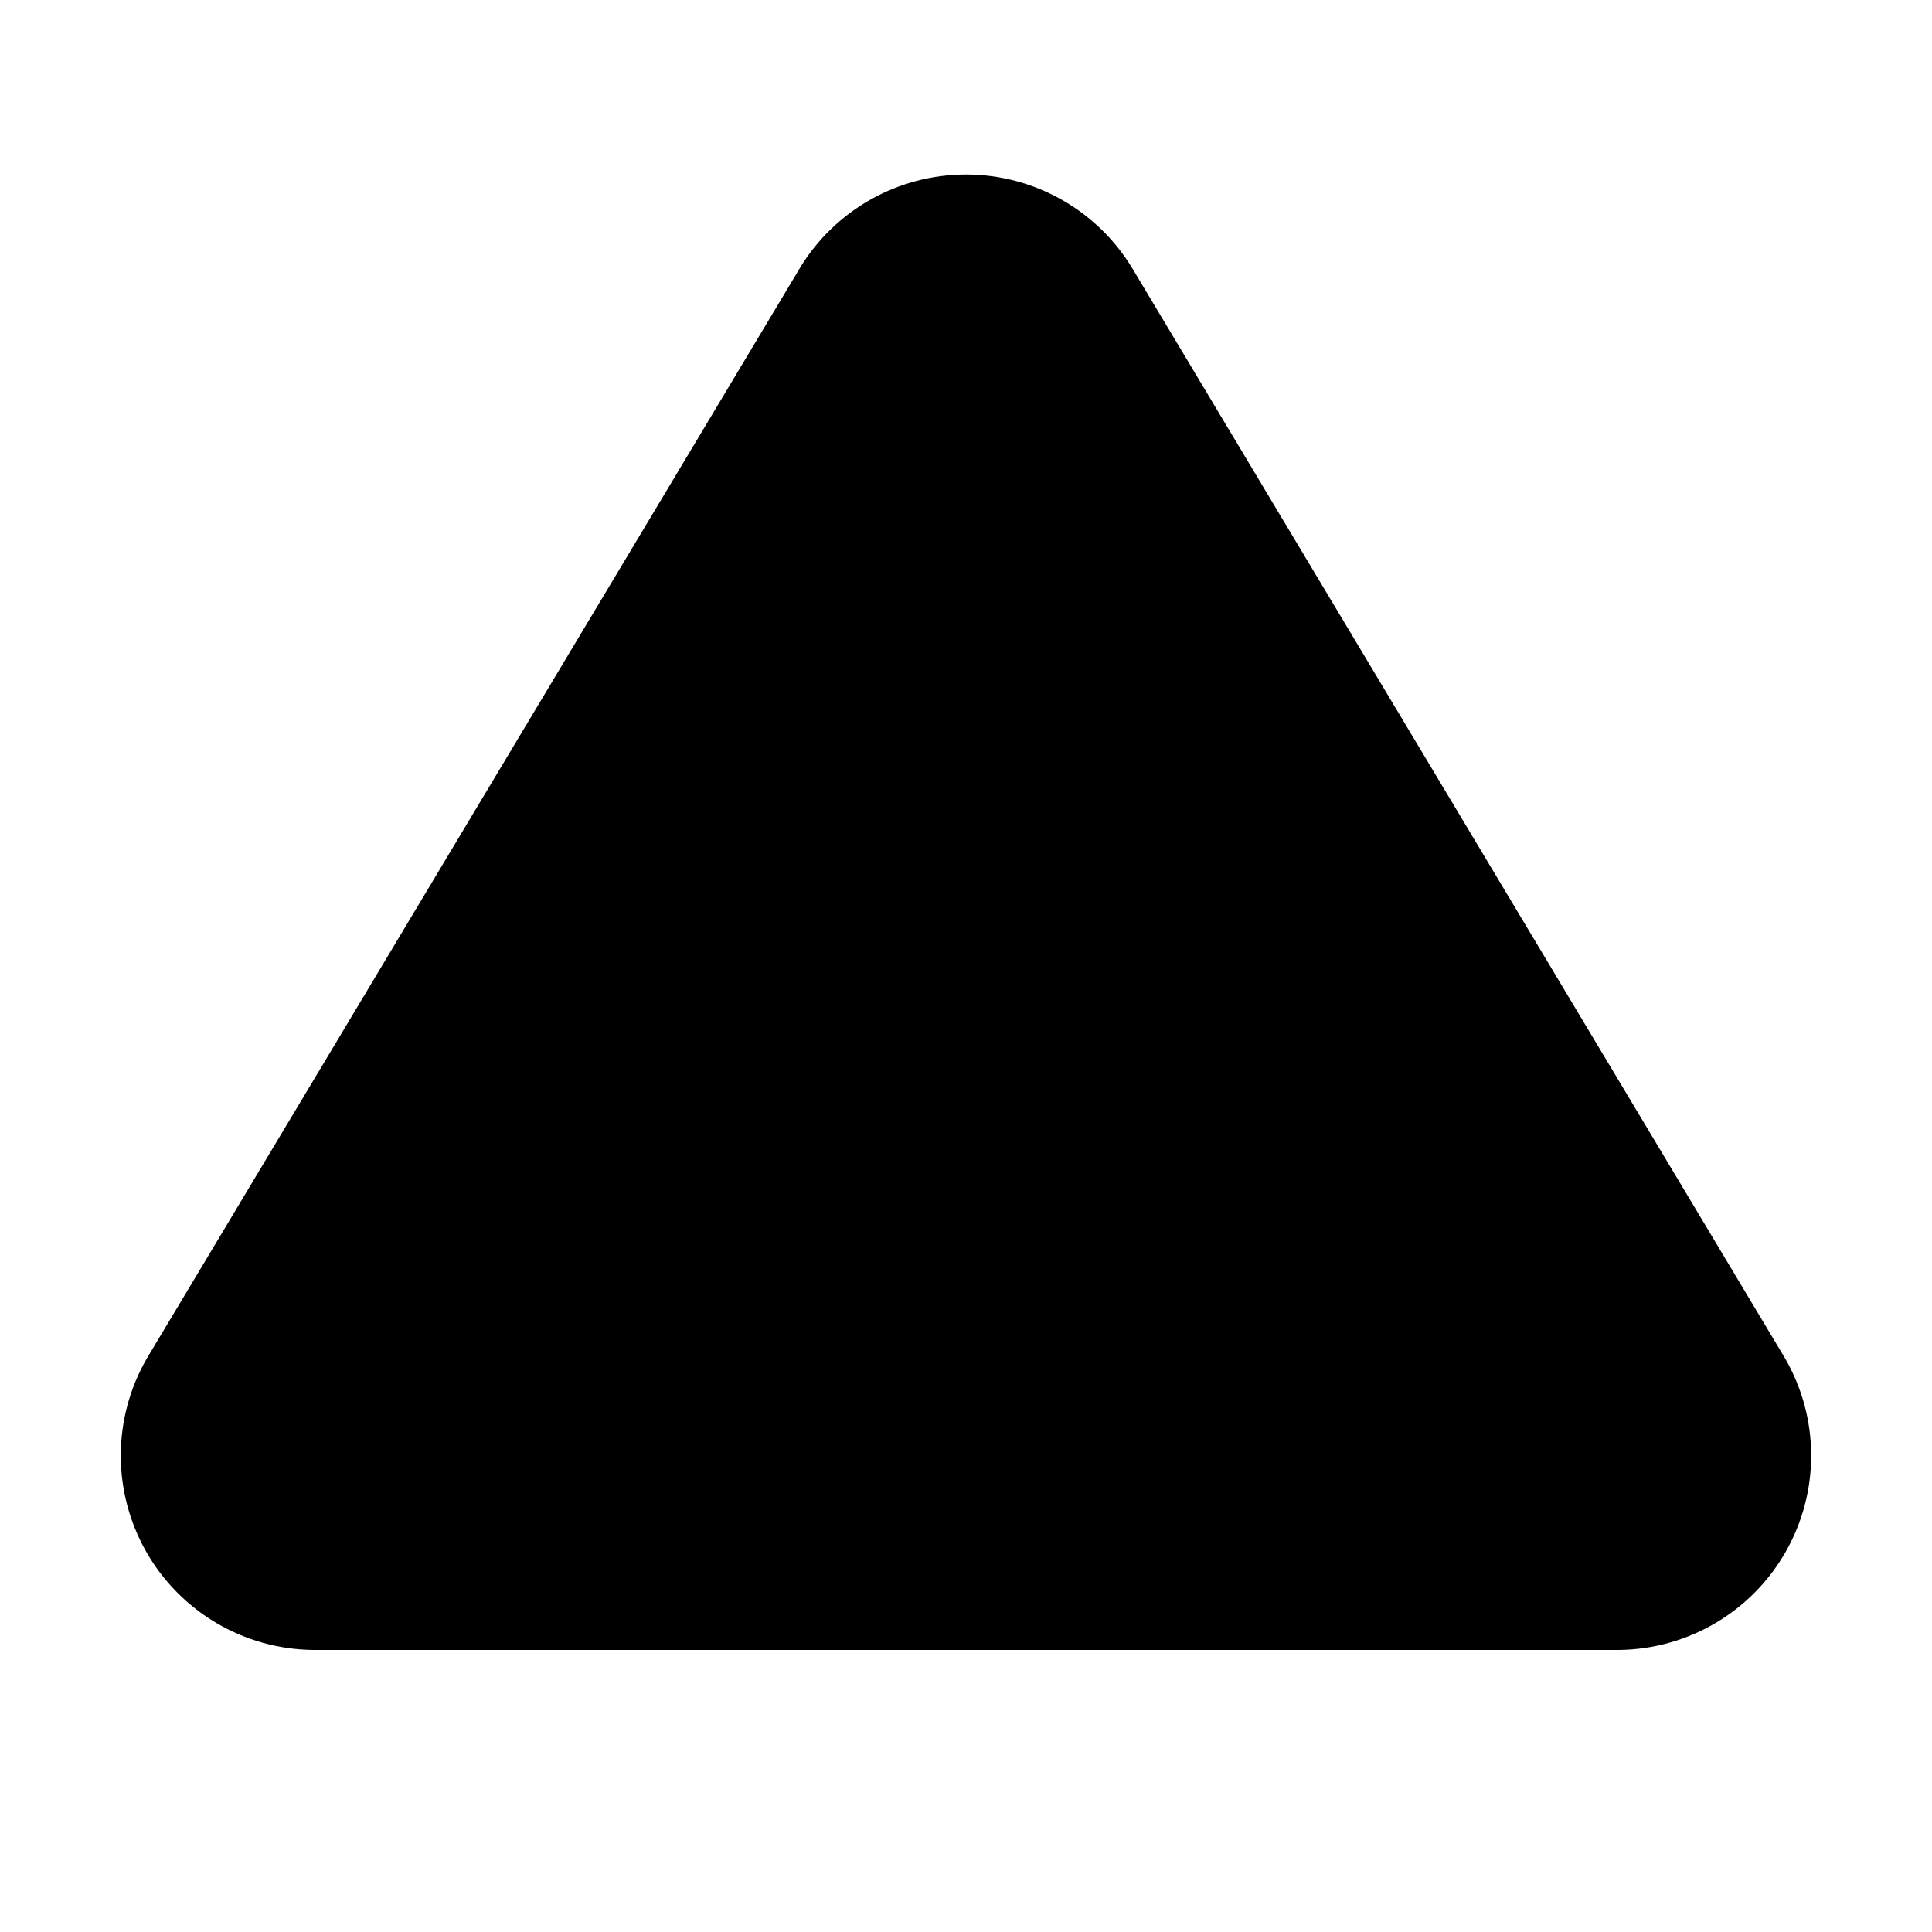
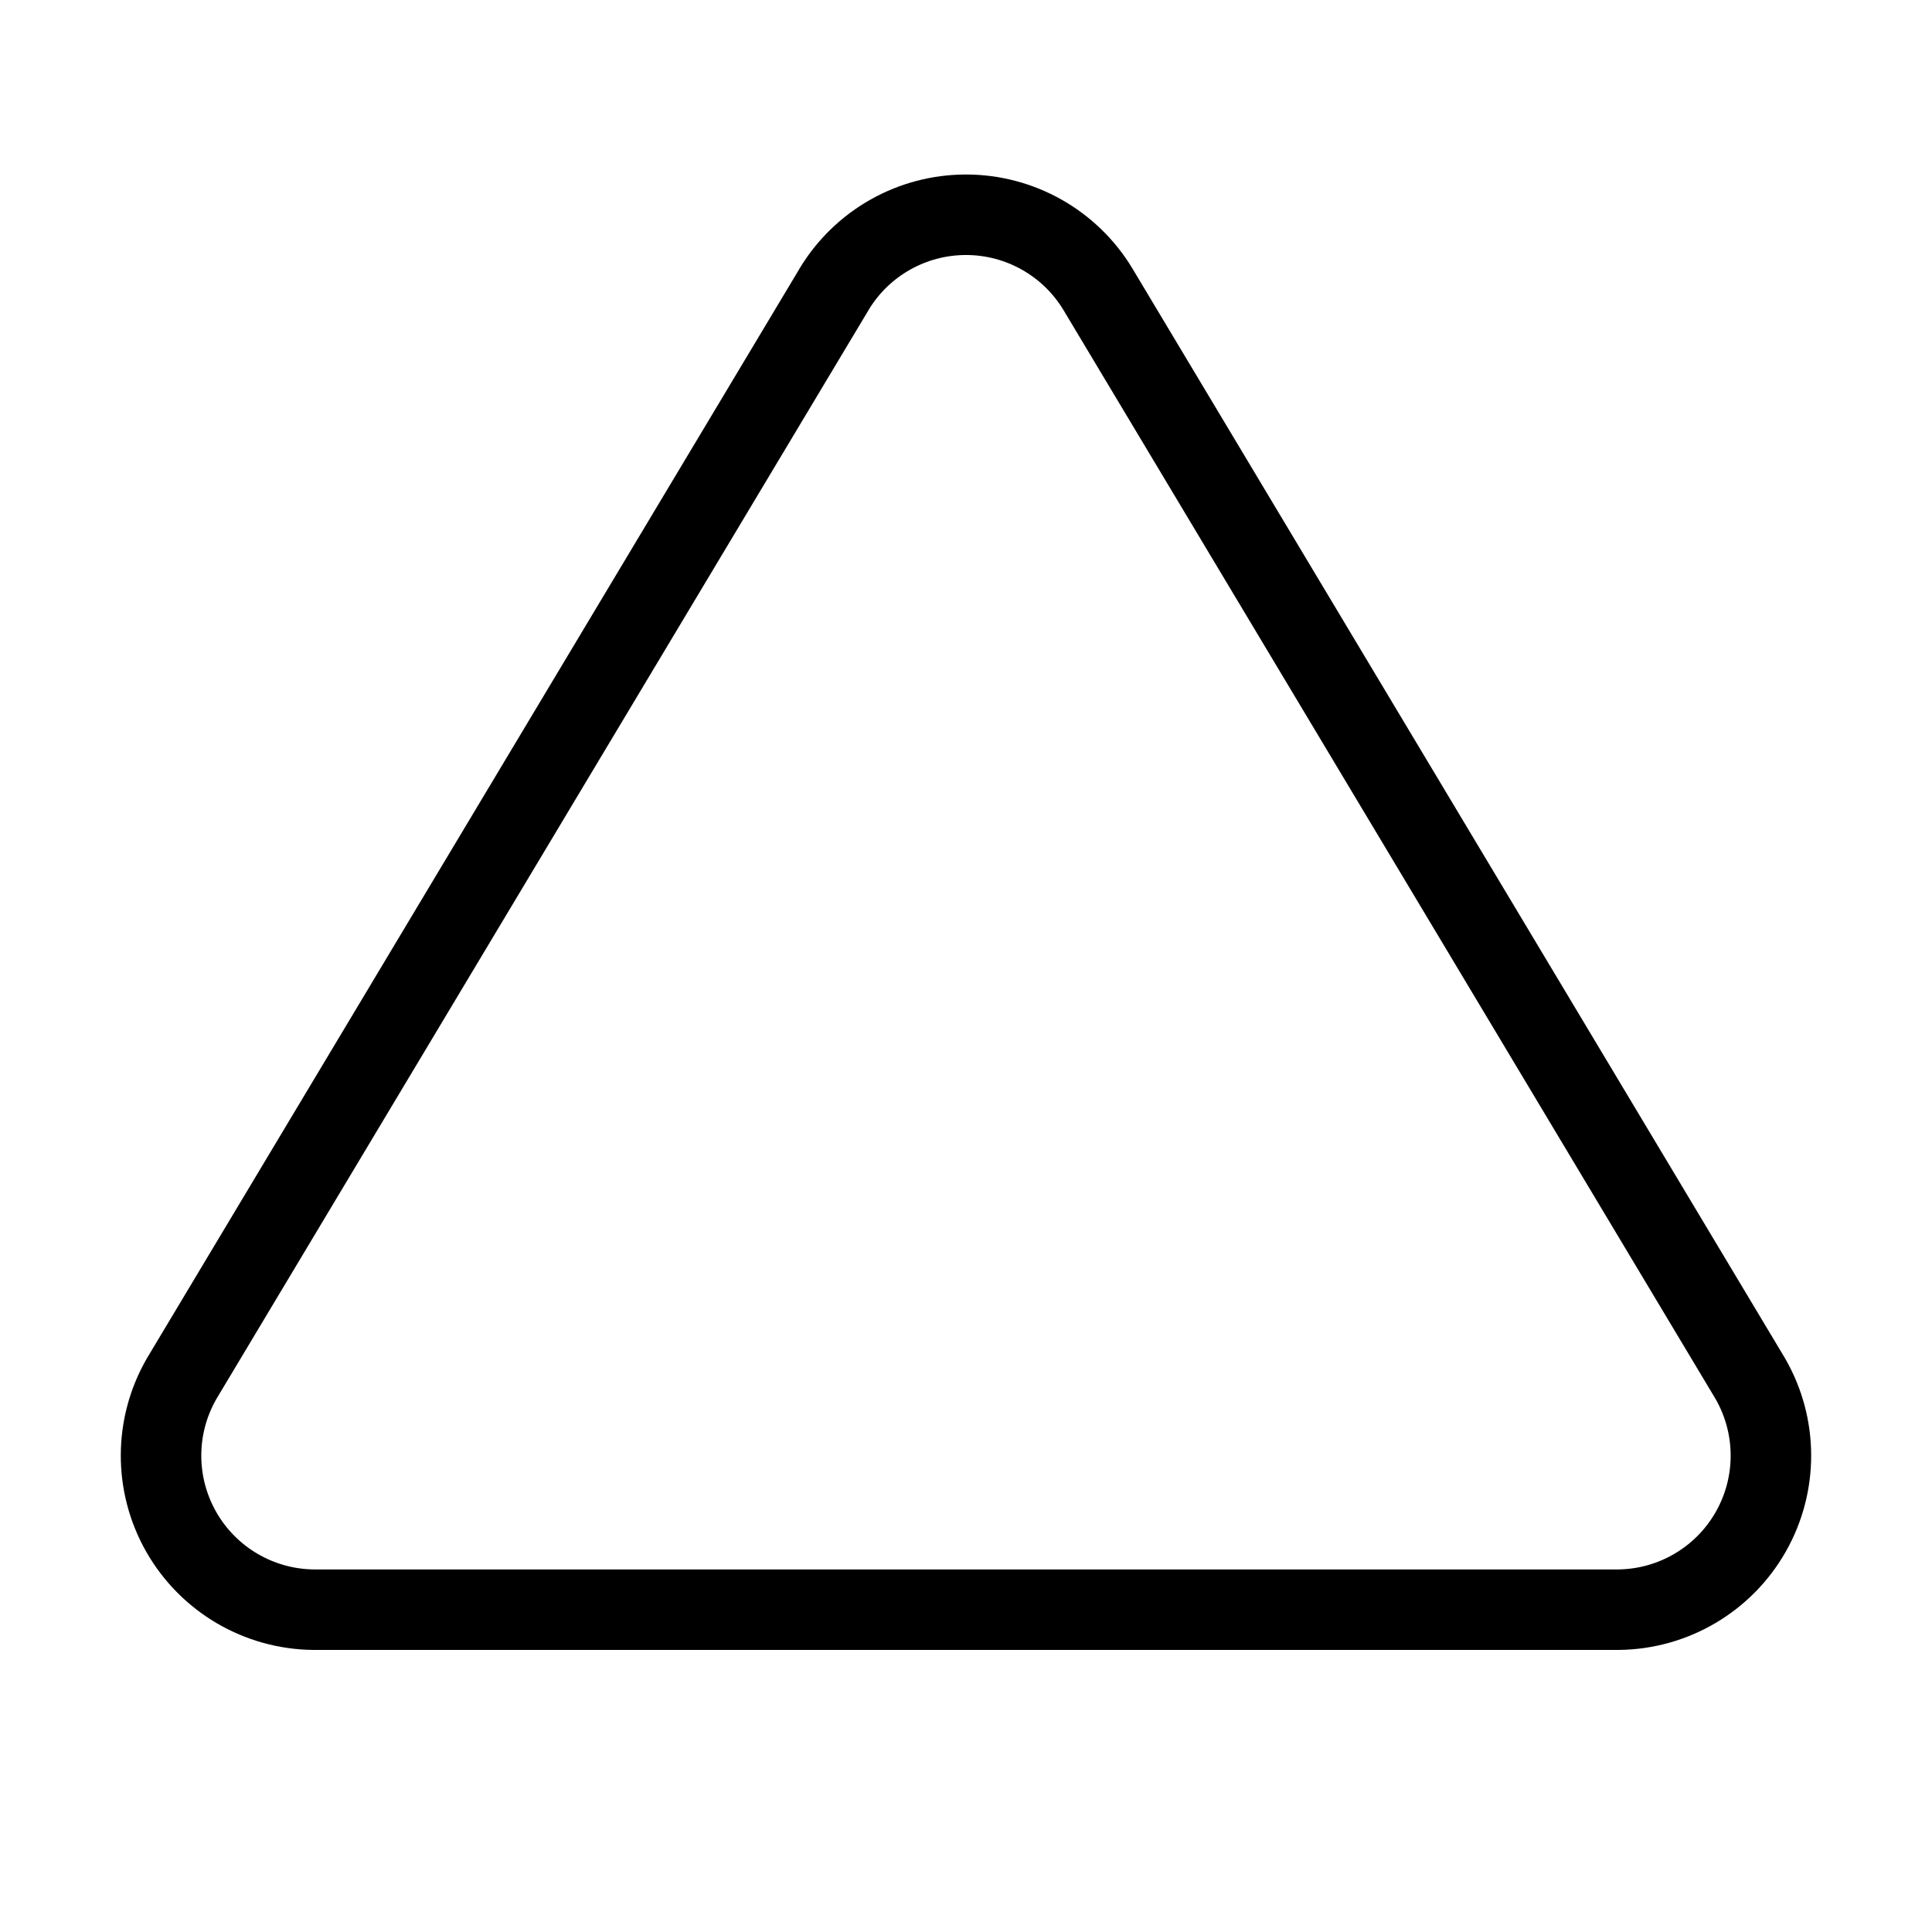
<svg xmlns="http://www.w3.org/2000/svg" width="32" height="32" viewBox="0 0 24 24">
-   <path stroke="currentColor" stroke-linecap="round" stroke-linejoin="round" stroke-width="1" d="M10.363 3.591L2.257 17.125a1.914 1.914 0 0 0 1.636 2.871h16.214a1.914 1.914 0 0 0 1.636-2.87L13.637 3.59a1.914 1.914 0 0 0-3.274 0z" />
+   <path fill="none" stroke="currentColor" stroke-linecap="round" stroke-linejoin="round" stroke-width="1" d="M10.363 3.591L2.257 17.125a1.914 1.914 0 0 0 1.636 2.871h16.214a1.914 1.914 0 0 0 1.636-2.87L13.637 3.59a1.914 1.914 0 0 0-3.274 0z" />
</svg>
